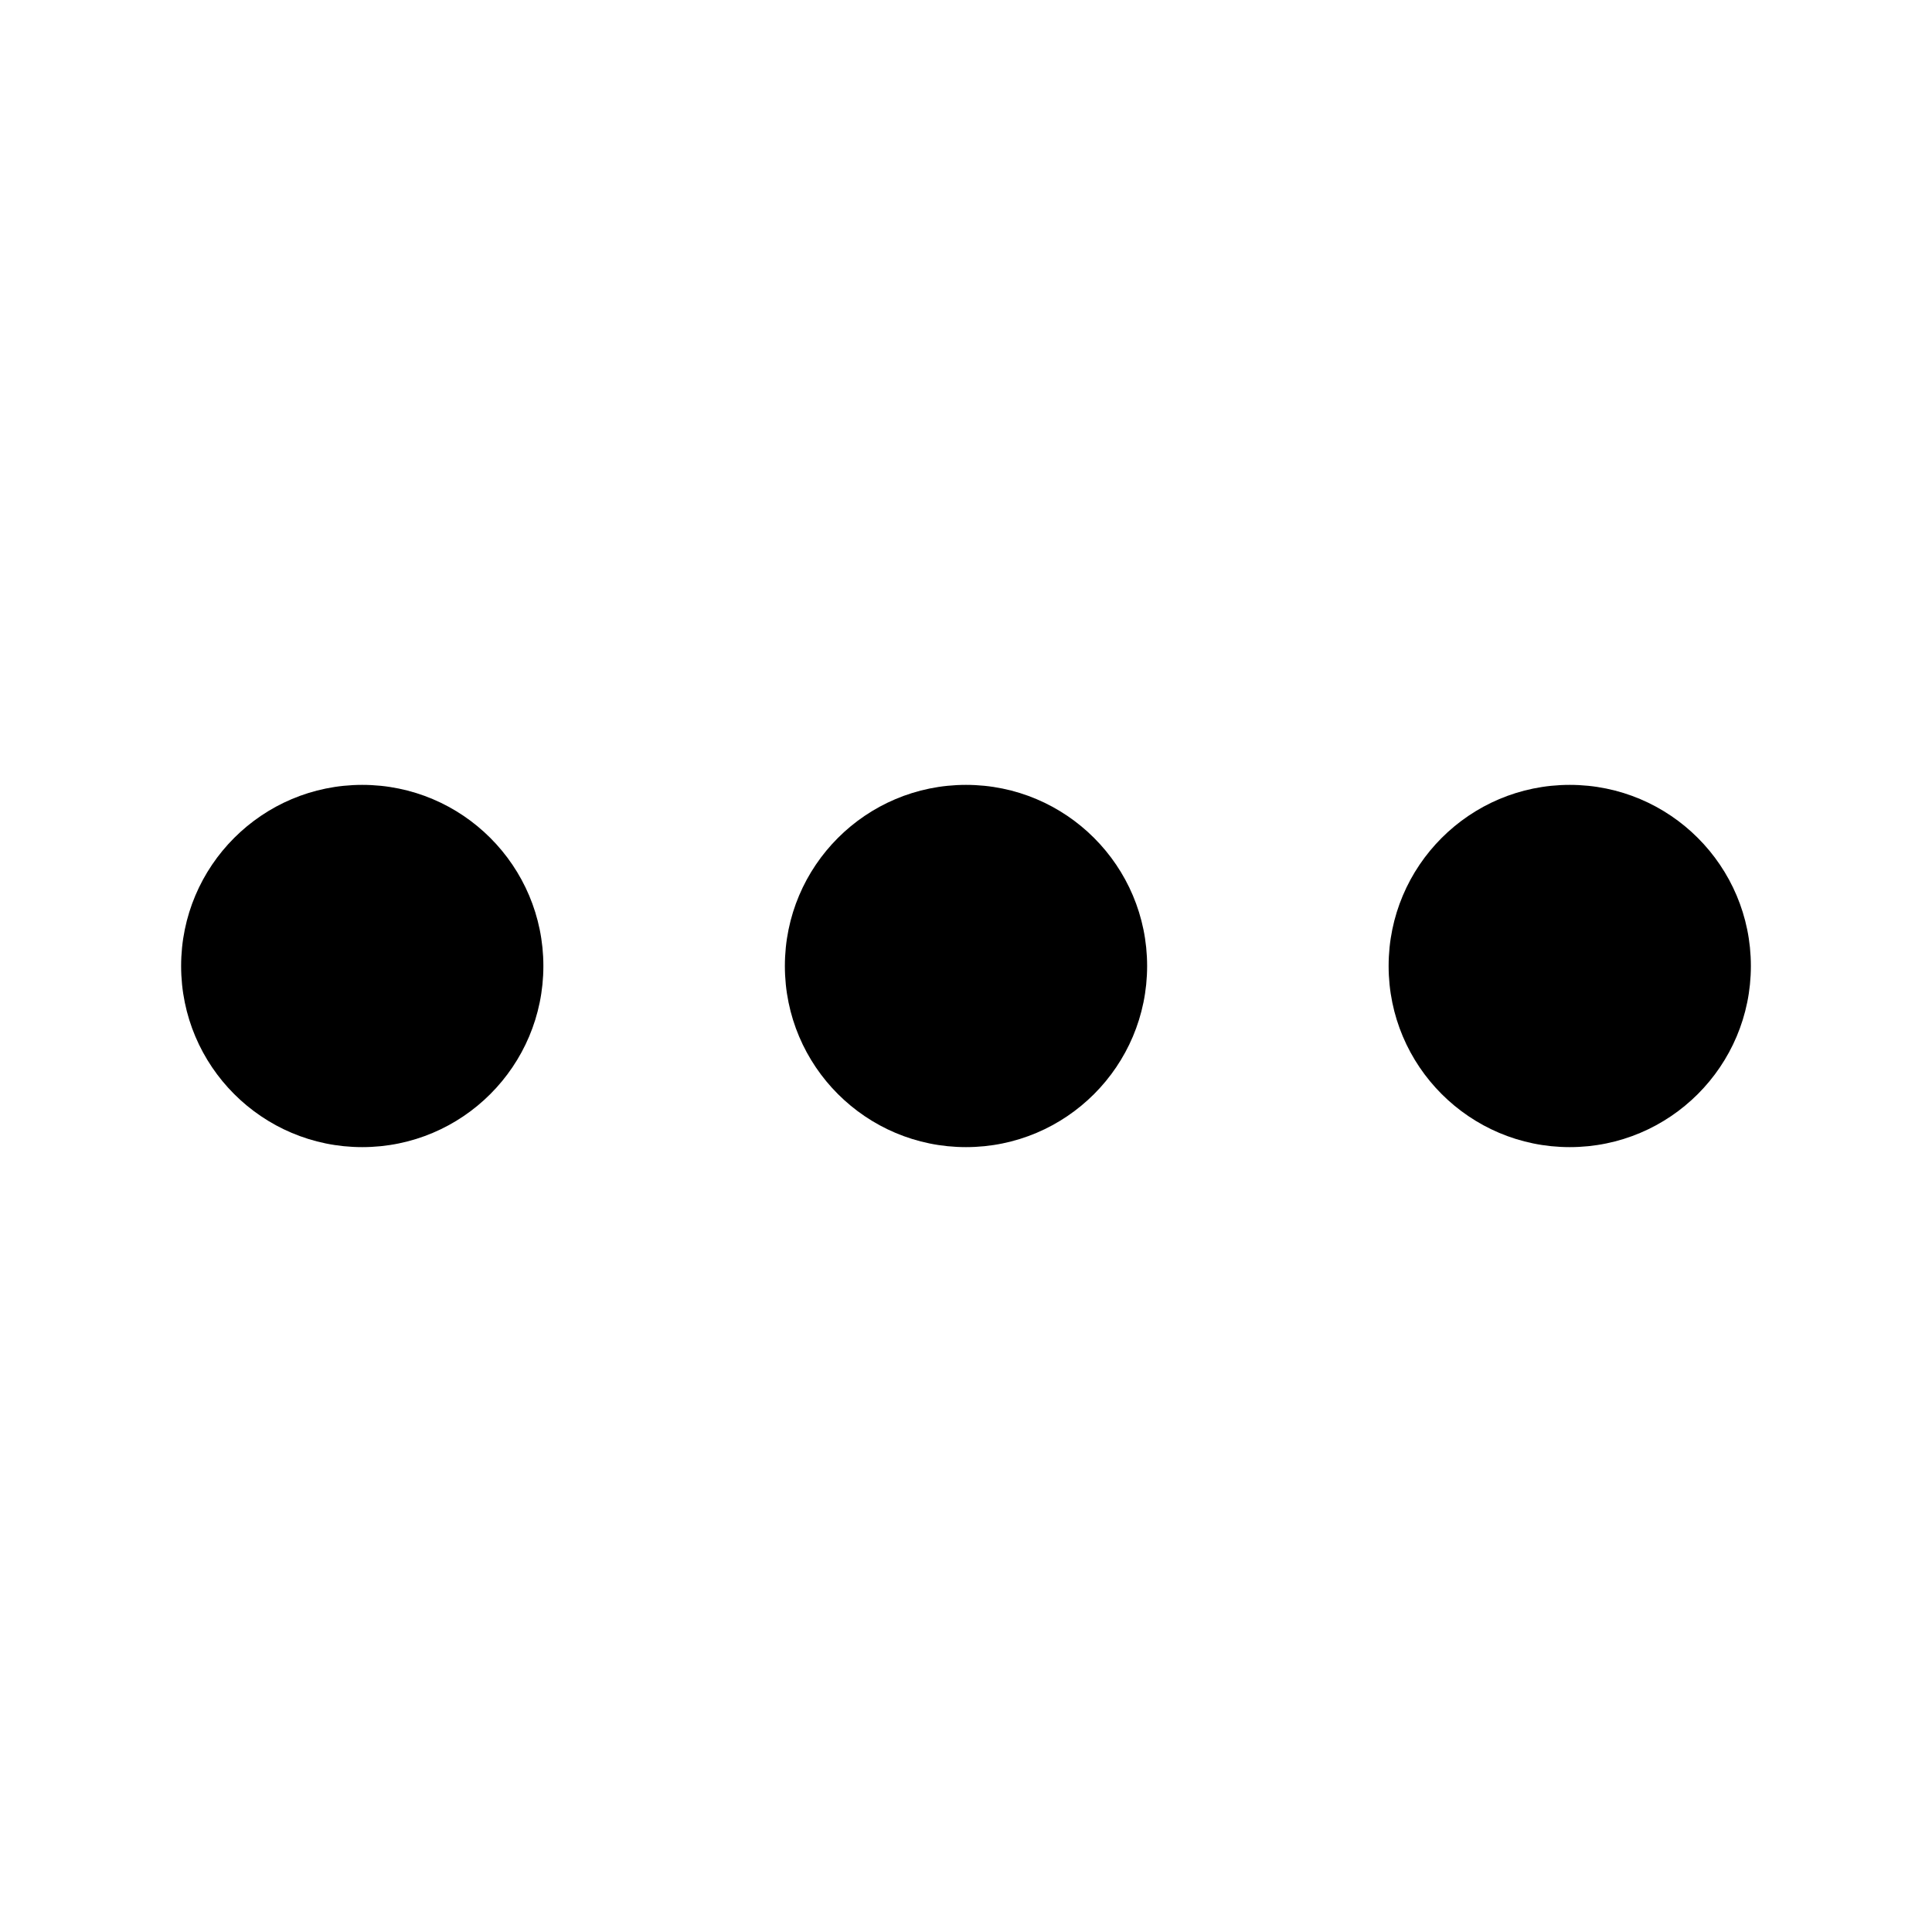
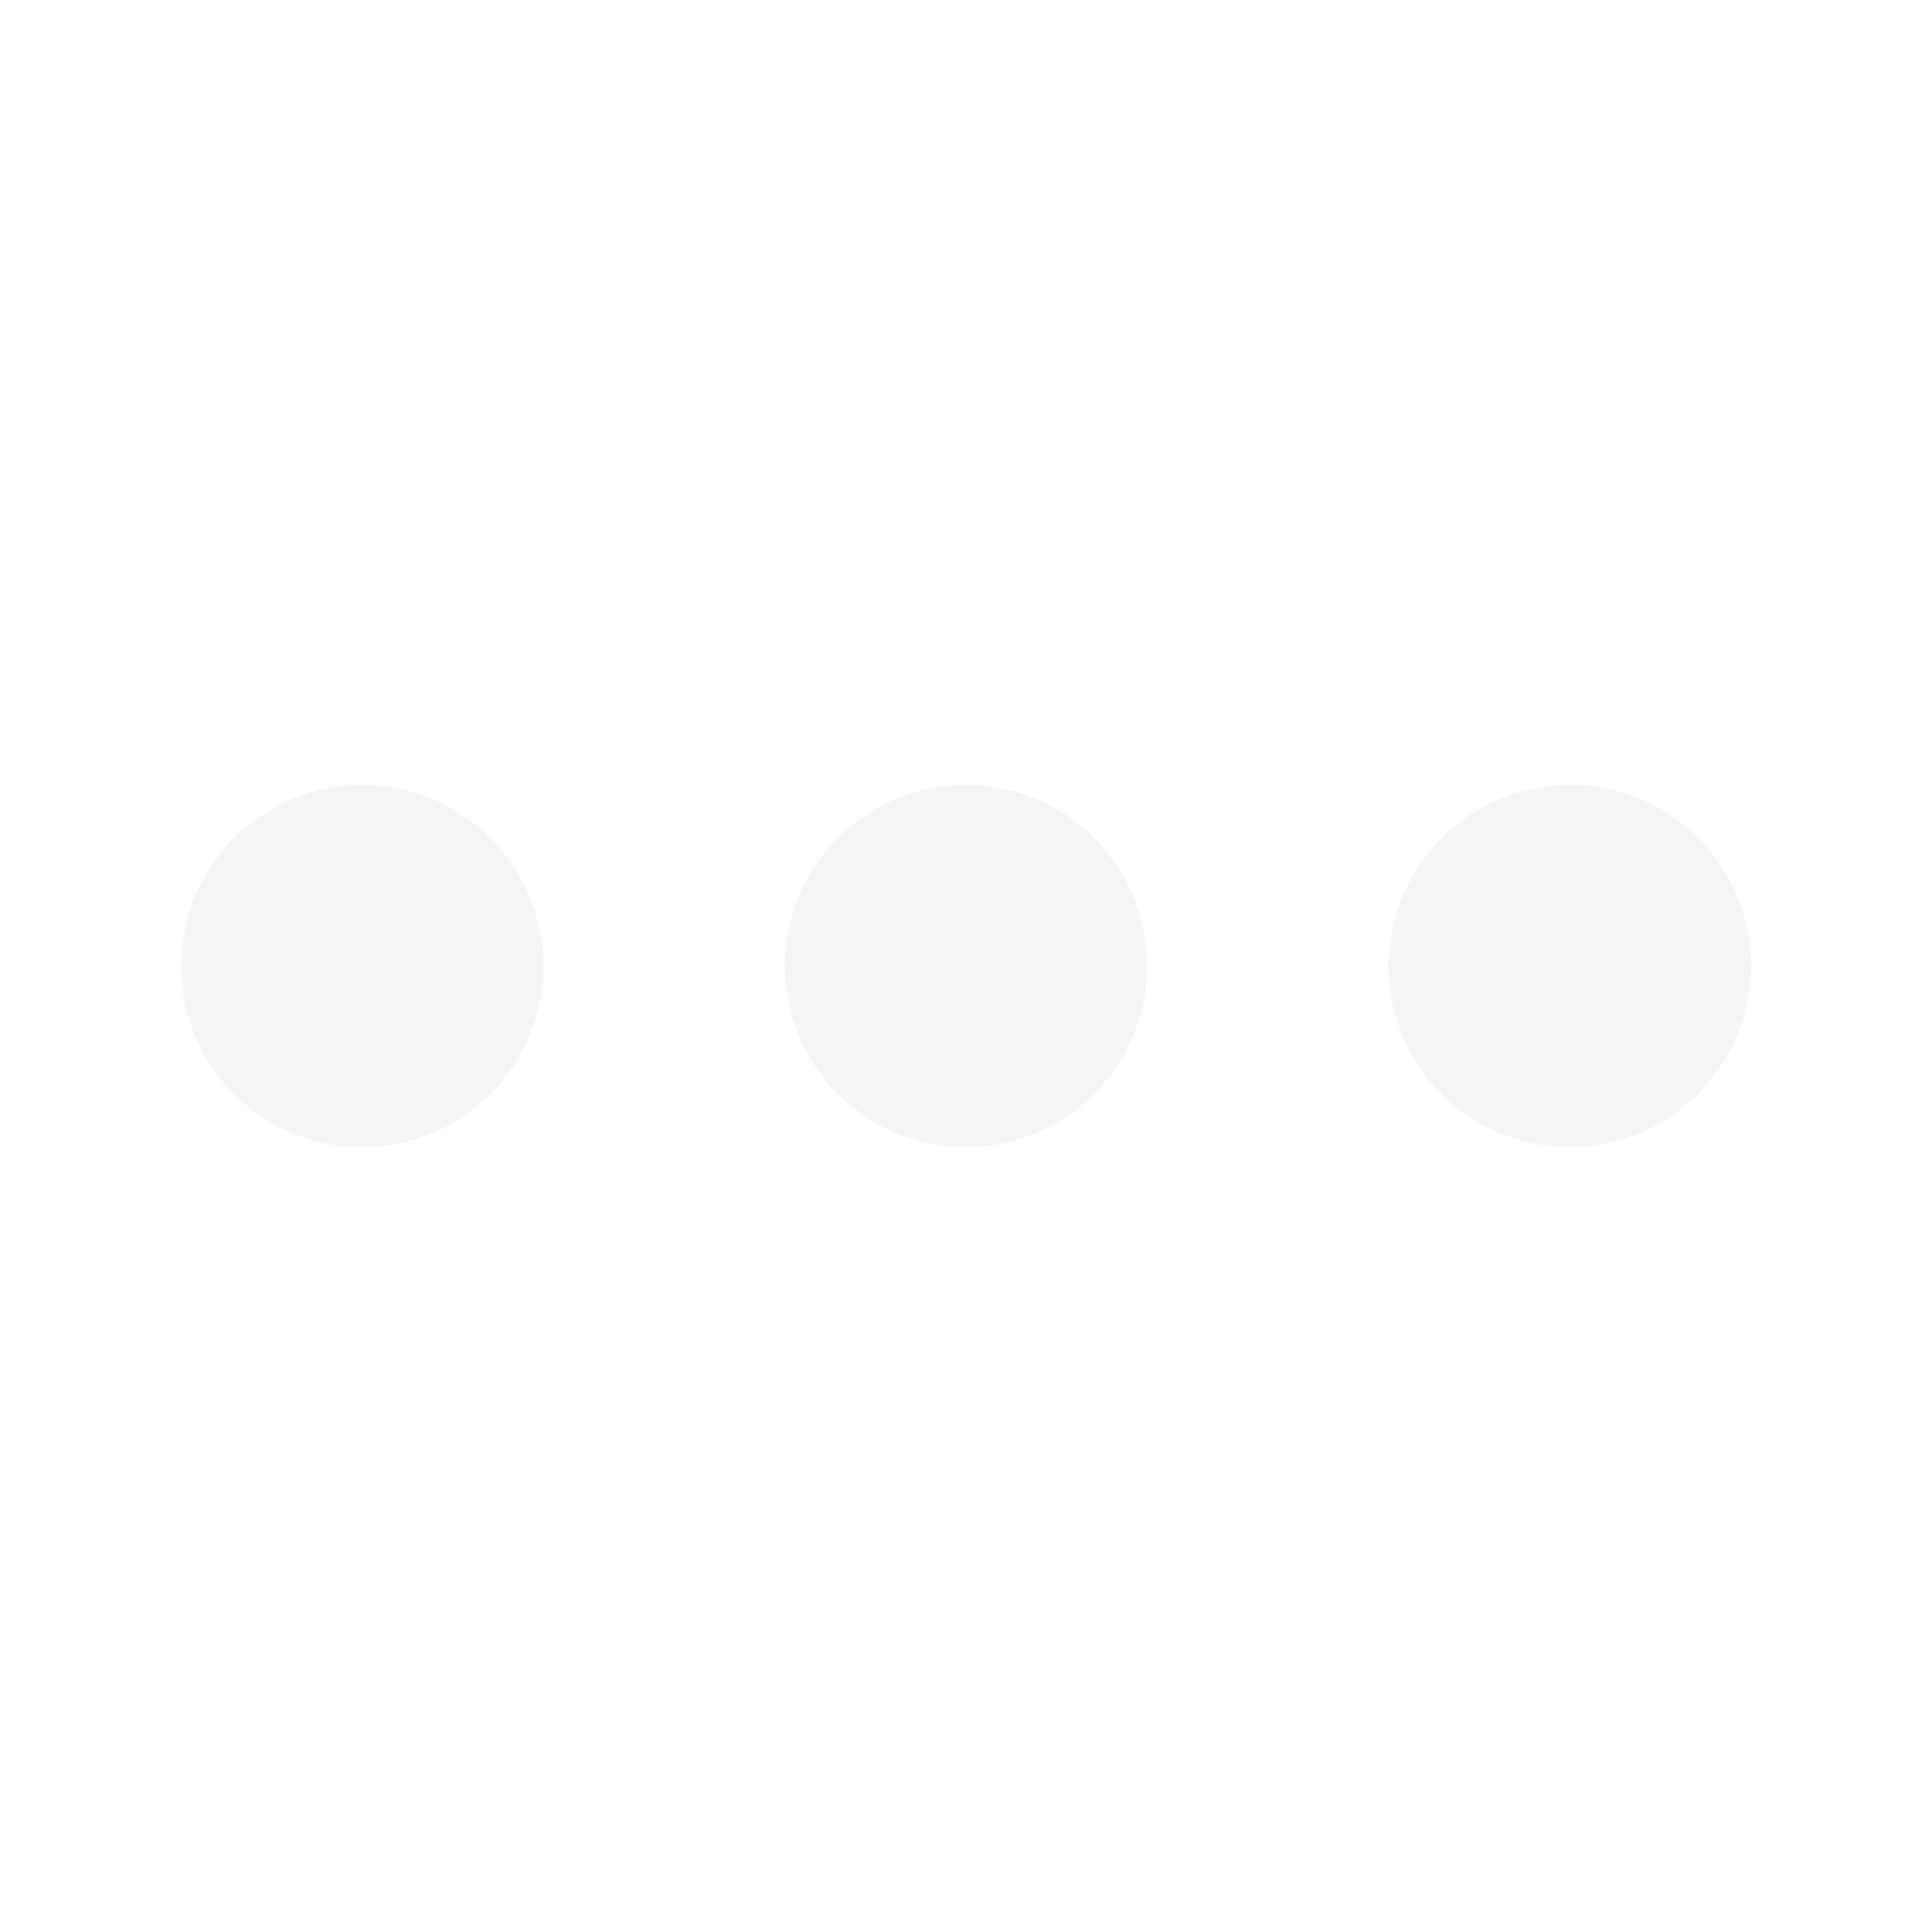
- <svg xmlns="http://www.w3.org/2000/svg" width="16" height="16" fill="currentColor" class="bi bi-three-dots" viewBox="0 0 16 16">
+ <svg xmlns="http://www.w3.org/2000/svg" width="16" height="16" fill="#f5f5f5" class="bi bi-three-dots" viewBox="0 0 16 16">
  <path d="M3 9.5a1.5 1.5 0 1 1 0-3 1.5 1.5 0 0 1 0 3zm5 0a1.5 1.5 0 1 1 0-3 1.5 1.5 0 0 1 0 3zm5 0a1.5 1.5 0 1 1 0-3 1.5 1.5 0 0 1 0 3z" />
</svg>
